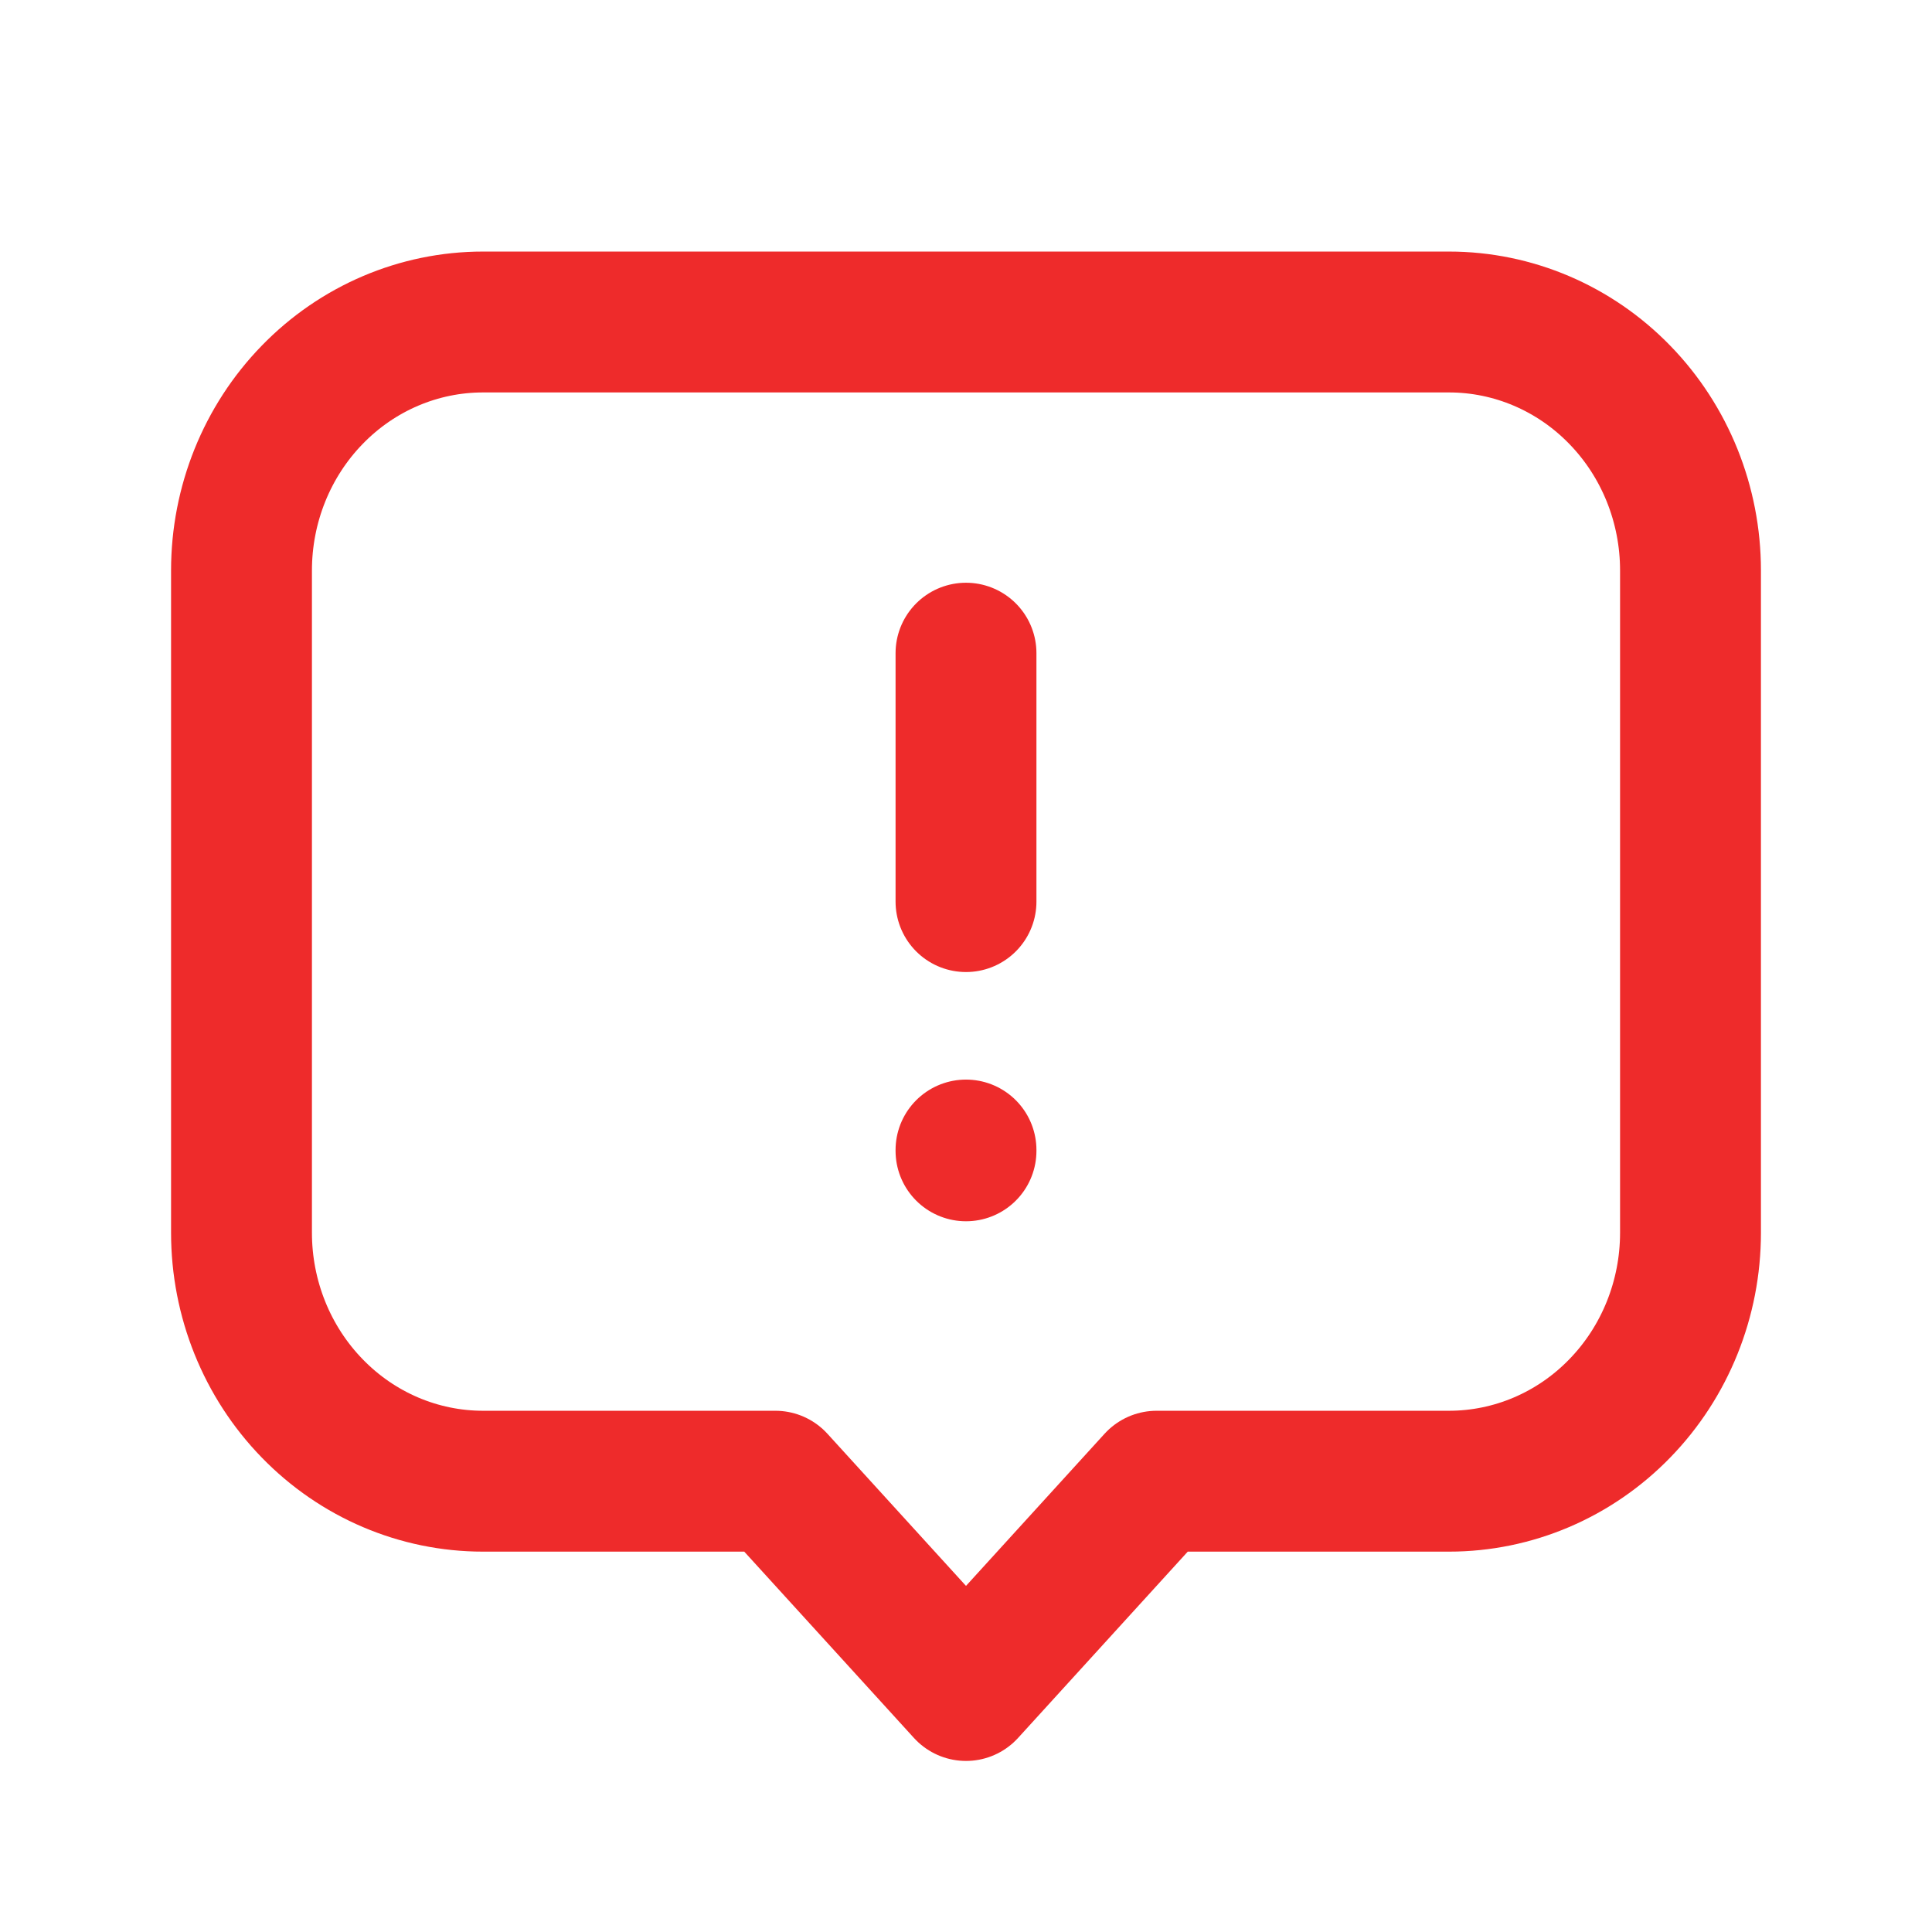
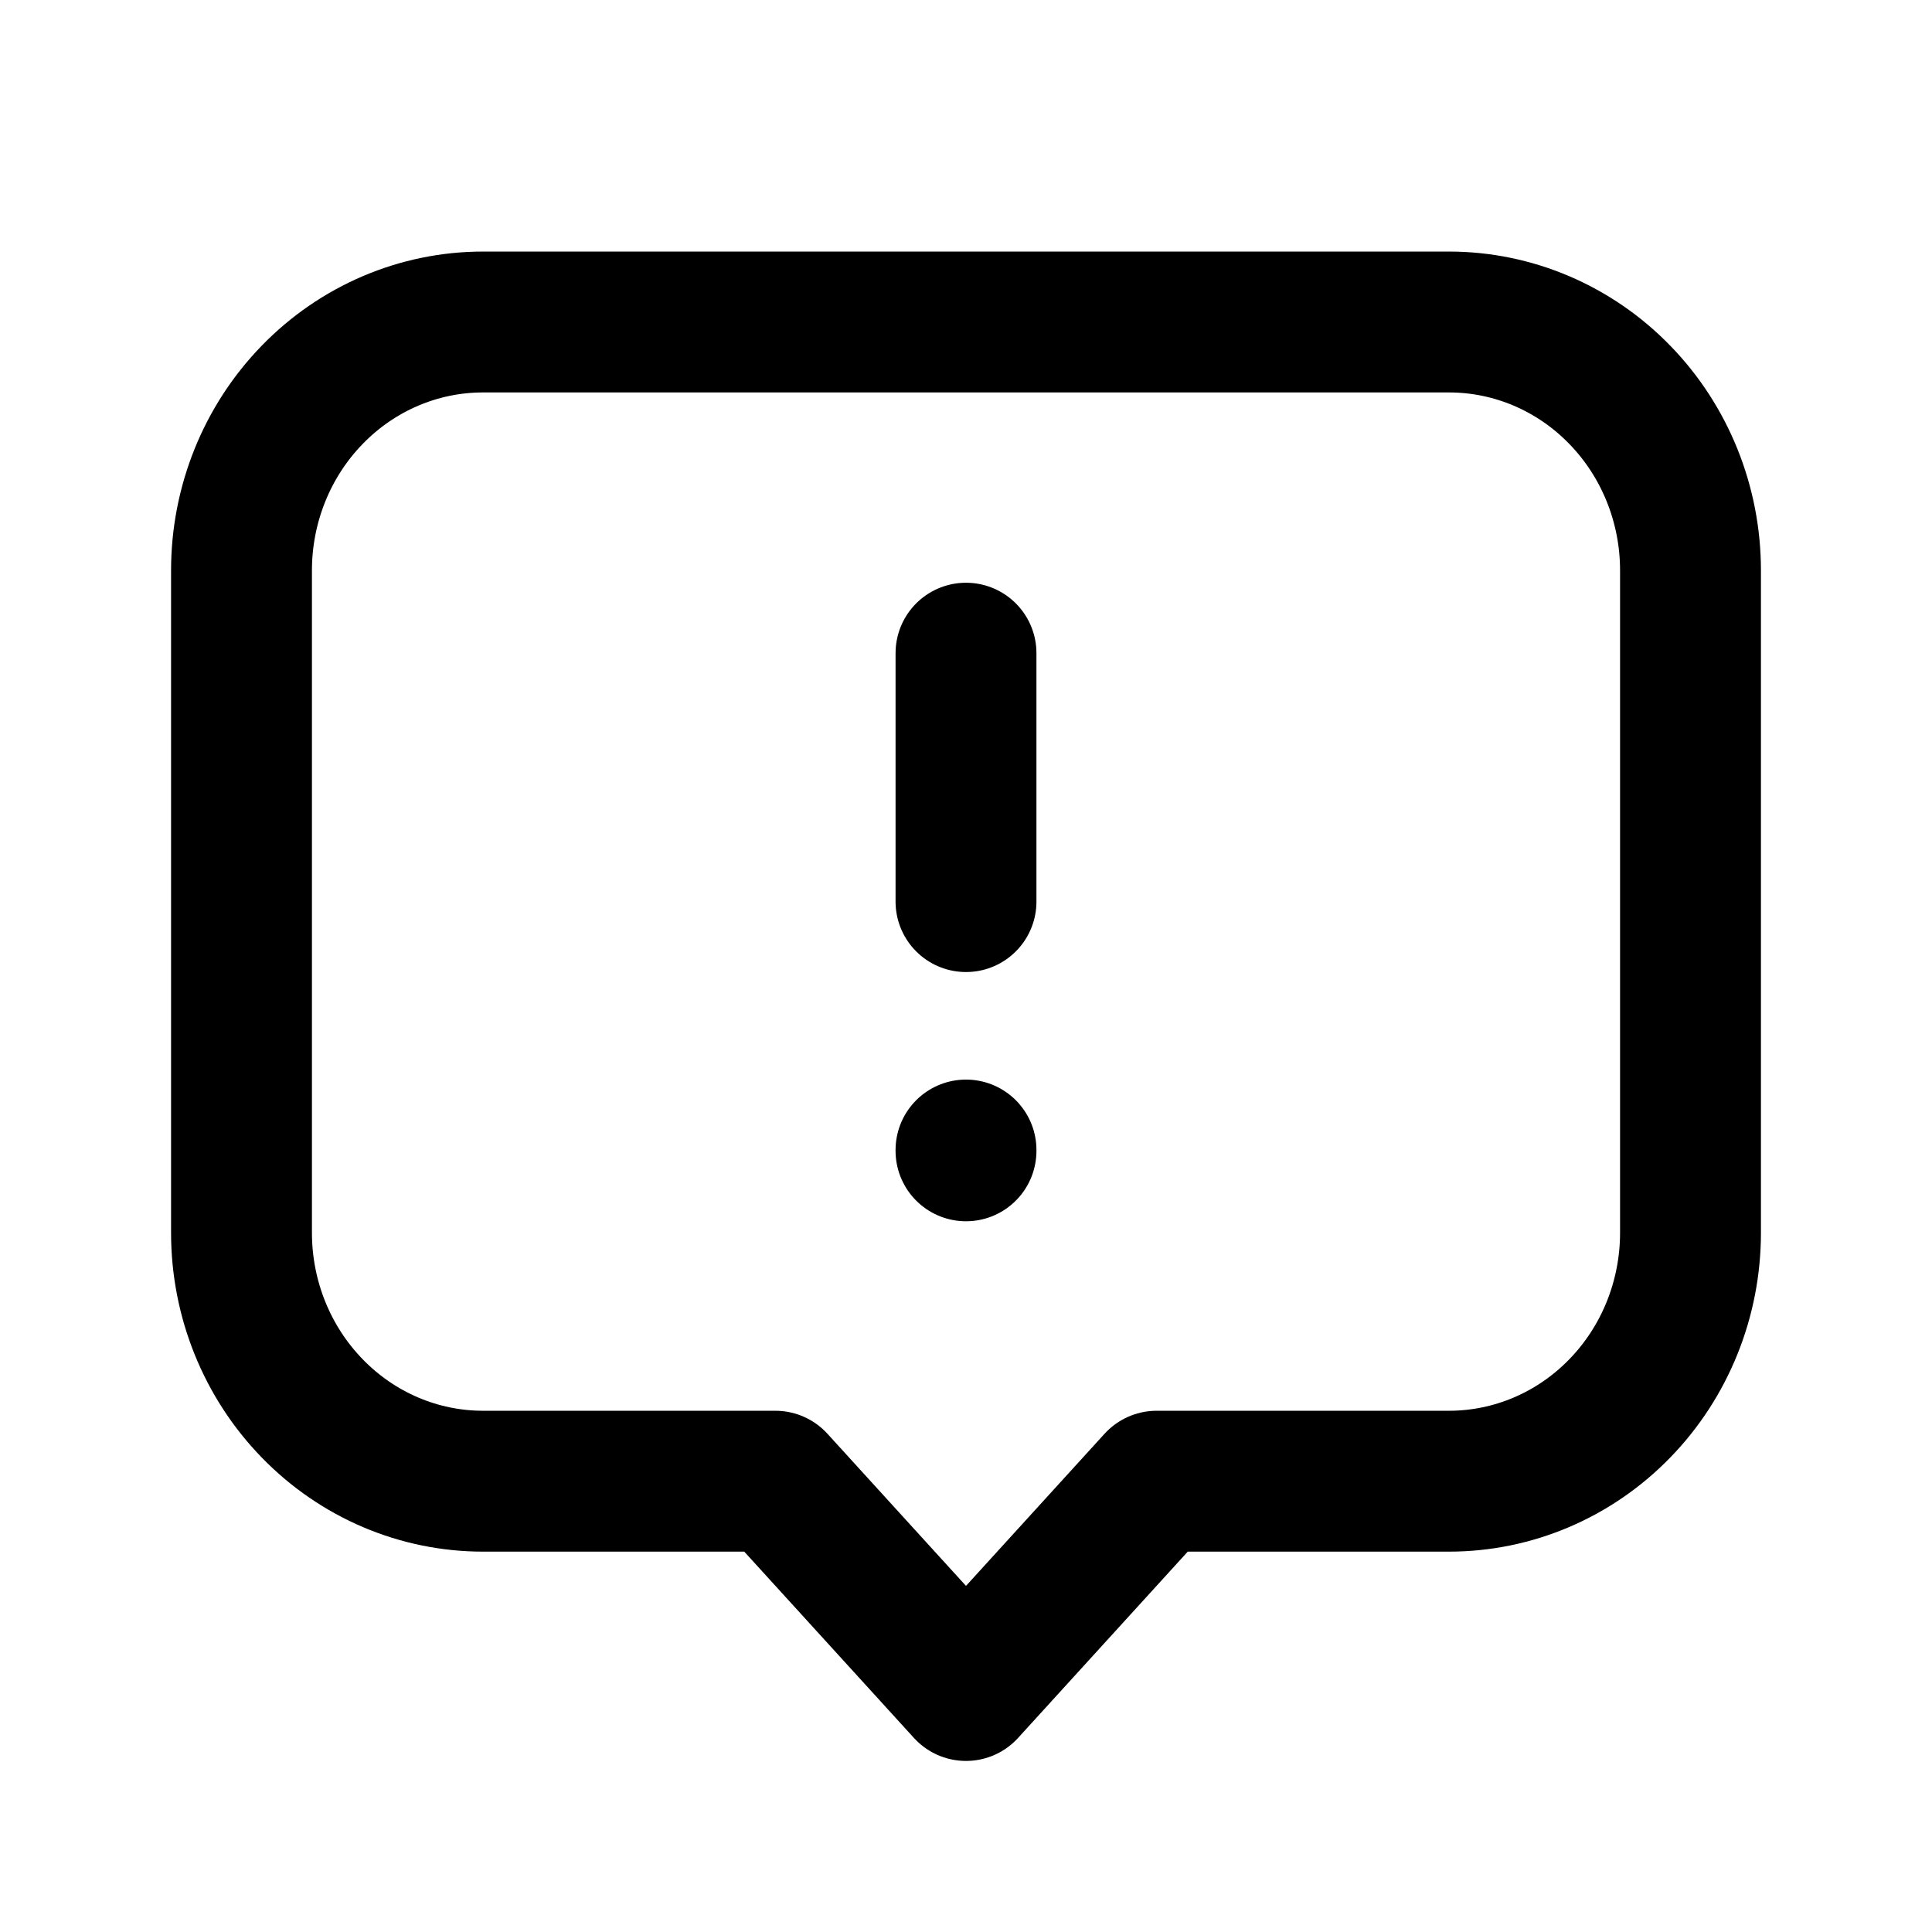
<svg xmlns="http://www.w3.org/2000/svg" preserveAspectRatio="none" overflow="visible" style="display: block;" width="24" height="24" viewBox="0 0 24 24" fill="none">
  <g id="Report">
-     <path id="Vector" d="M12 8.114V11.2M12 14.286V14.296M18 4C18.796 4 19.559 4.325 20.121 4.904C20.684 5.482 21 6.267 21 7.086V15.314C21 16.133 20.684 16.918 20.121 17.496C19.559 18.075 18.796 18.4 18 18.4H14.368L12 21L9.632 18.4H6C5.204 18.4 4.441 18.075 3.879 17.496C3.316 16.918 3 16.133 3 15.314V7.086C3 6.267 3.316 5.482 3.879 4.904C4.441 4.325 5.204 4 6 4H18Z" stroke="#EE2B2B" stroke-width="1.75" stroke-linecap="round" stroke-linejoin="round" />
+     <path id="Vector" d="M12 8.114V11.2M12 14.286V14.296M18 4C18.796 4 19.559 4.325 20.121 4.904C20.684 5.482 21 6.267 21 7.086V15.314C21 16.133 20.684 16.918 20.121 17.496C19.559 18.075 18.796 18.4 18 18.4H14.368L12 21L9.632 18.4H6C5.204 18.4 4.441 18.075 3.879 17.496C3.316 16.918 3 16.133 3 15.314V7.086C3 6.267 3.316 5.482 3.879 4.904C4.441 4.325 5.204 4 6 4H18Z" stroke="currentColor" stroke-width="1.75" stroke-linecap="round" stroke-linejoin="round" />
  </g>
</svg>
